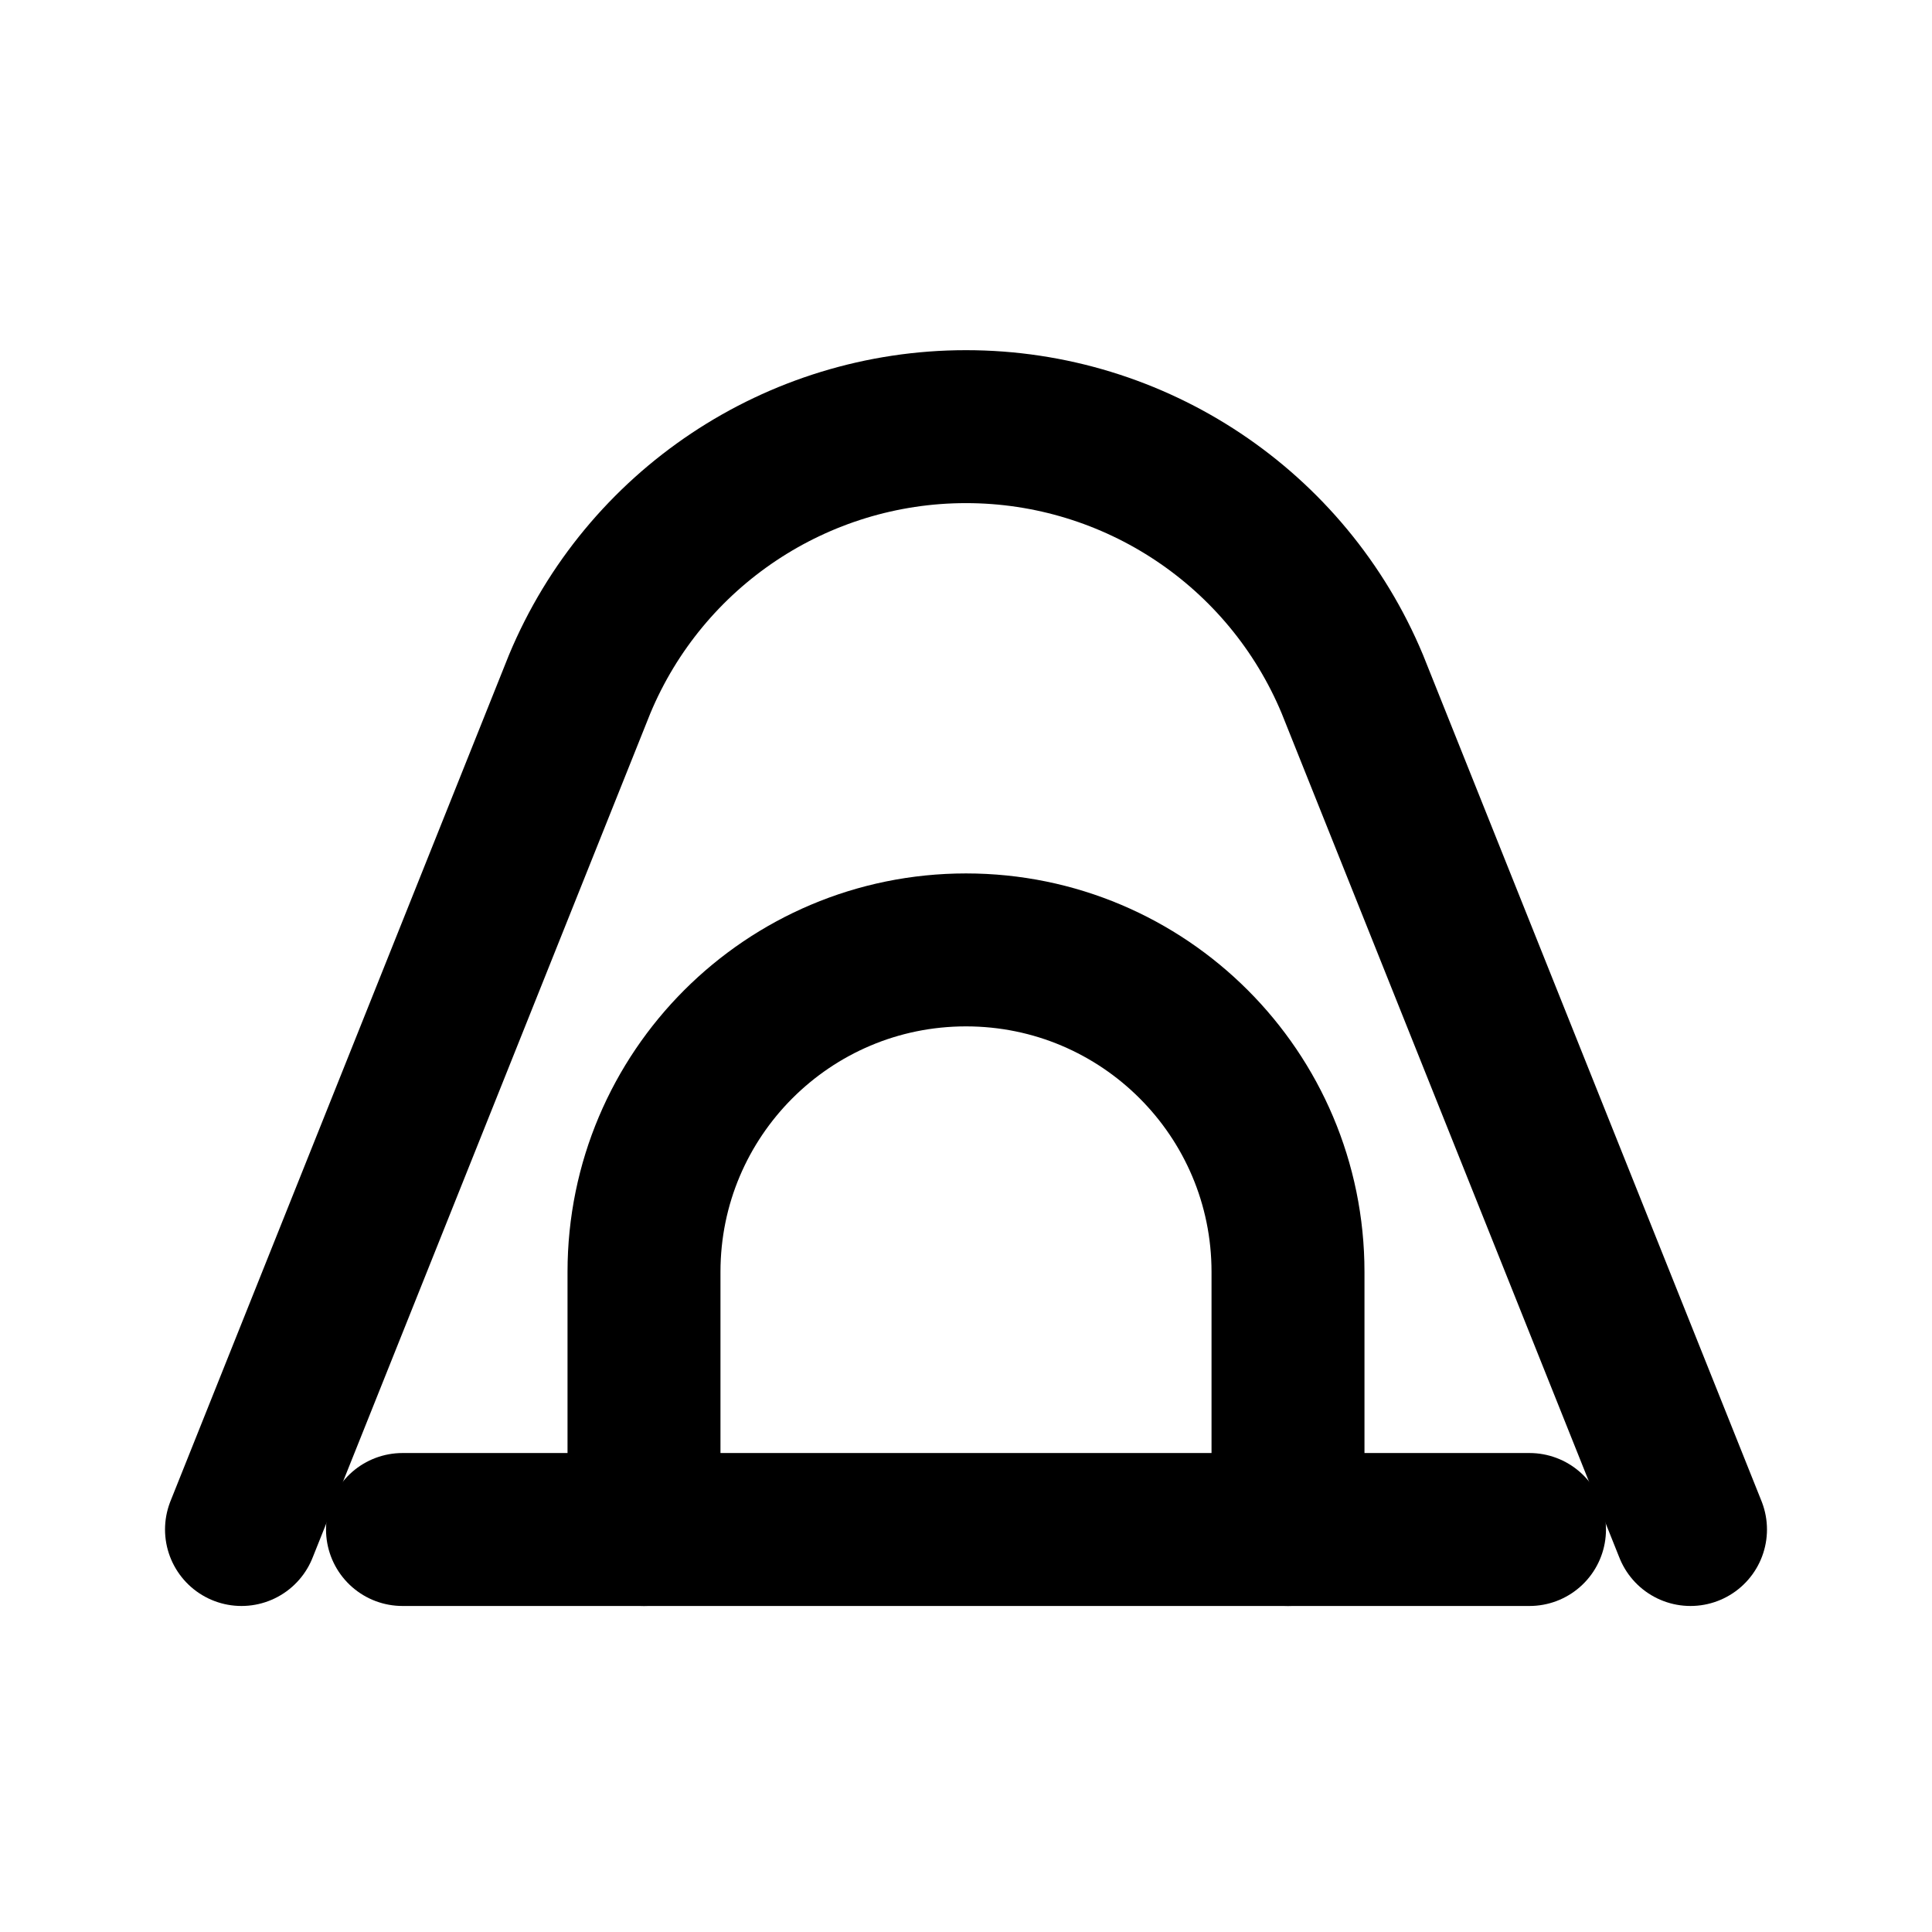
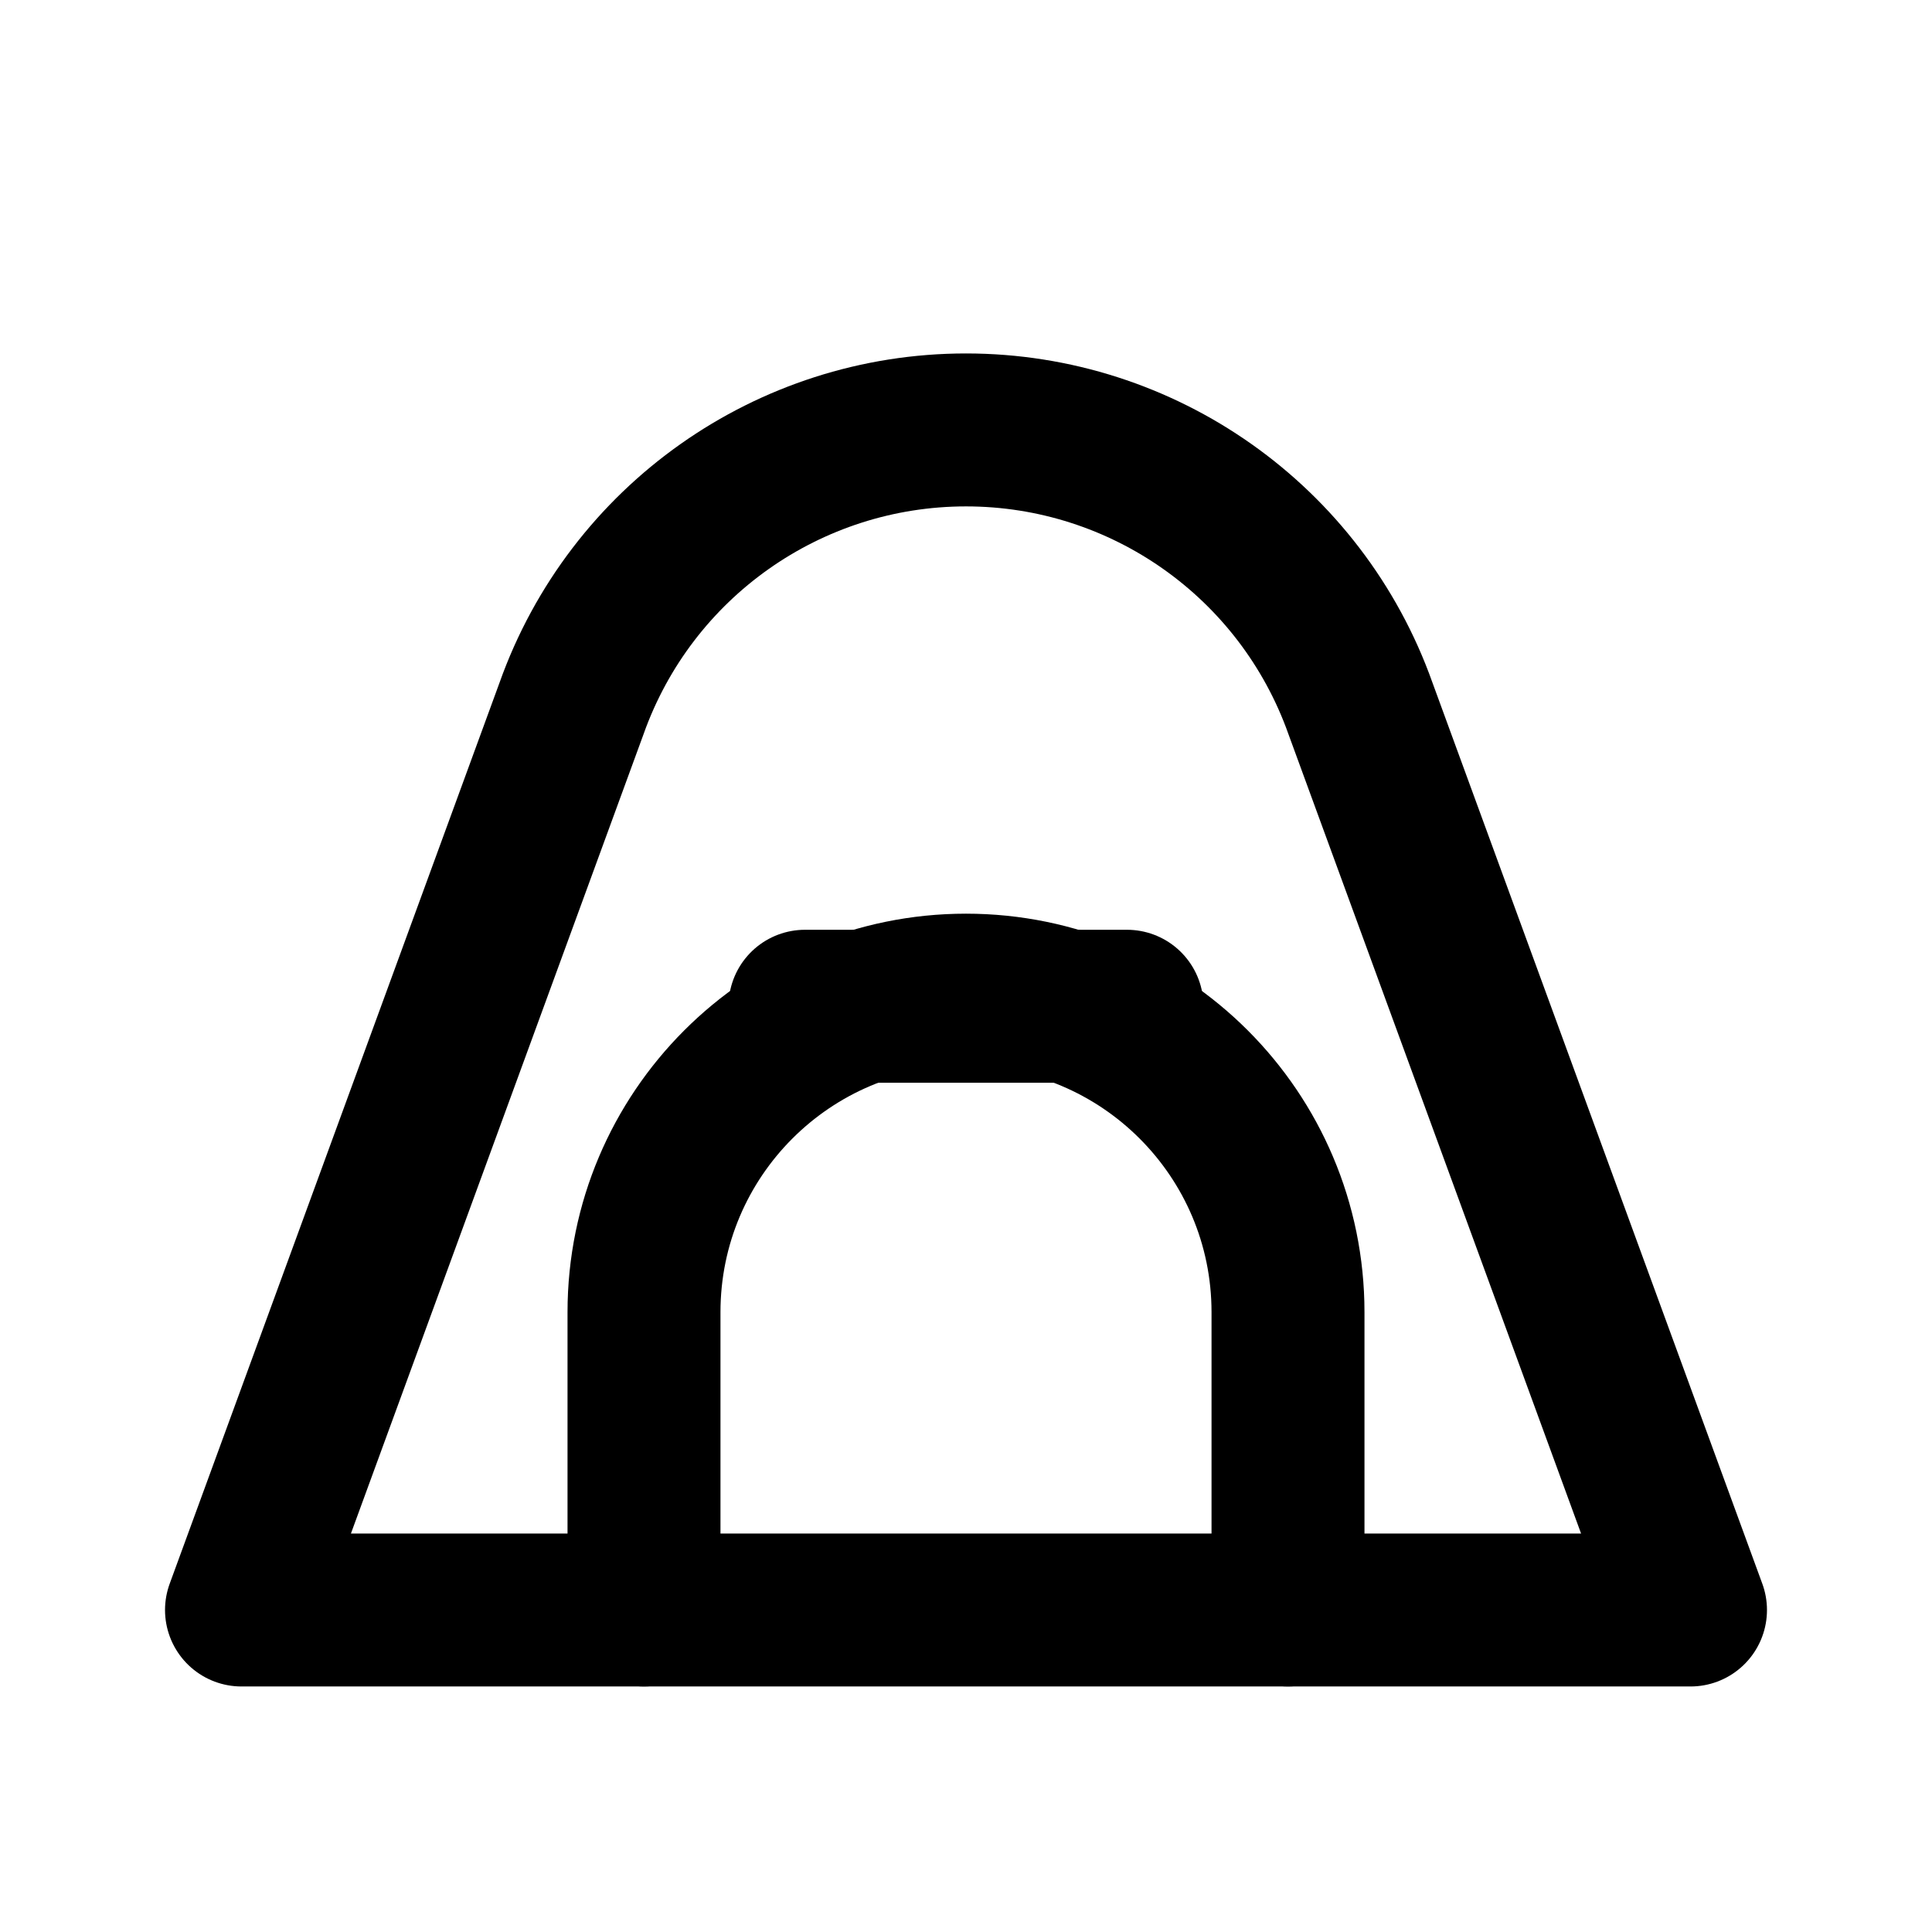
<svg xmlns="http://www.w3.org/2000/svg" viewBox="0 0 24 24" fill="none" stroke="currentColor" stroke-width="1.9" stroke-linecap="round" stroke-linejoin="round">
-   <path d="M3 19 7.2 8.5a5.2 5.2 0 0 1 9.6 0L21 19" />
-   <path d="M8 19v-3.2a4 4 0 0 1 8 0V19" />
-   <path d="M5 19h14" />
+   <path d="M3 20 7.1 8.8a5.2 5.2 0 0 1 9.8 0L21 20H3Z" />
+   <path d="M8 20v-3.7a4 4 0 0 1 8 0V20" />
+   <path d="M10 12.5h4" />
</svg>
